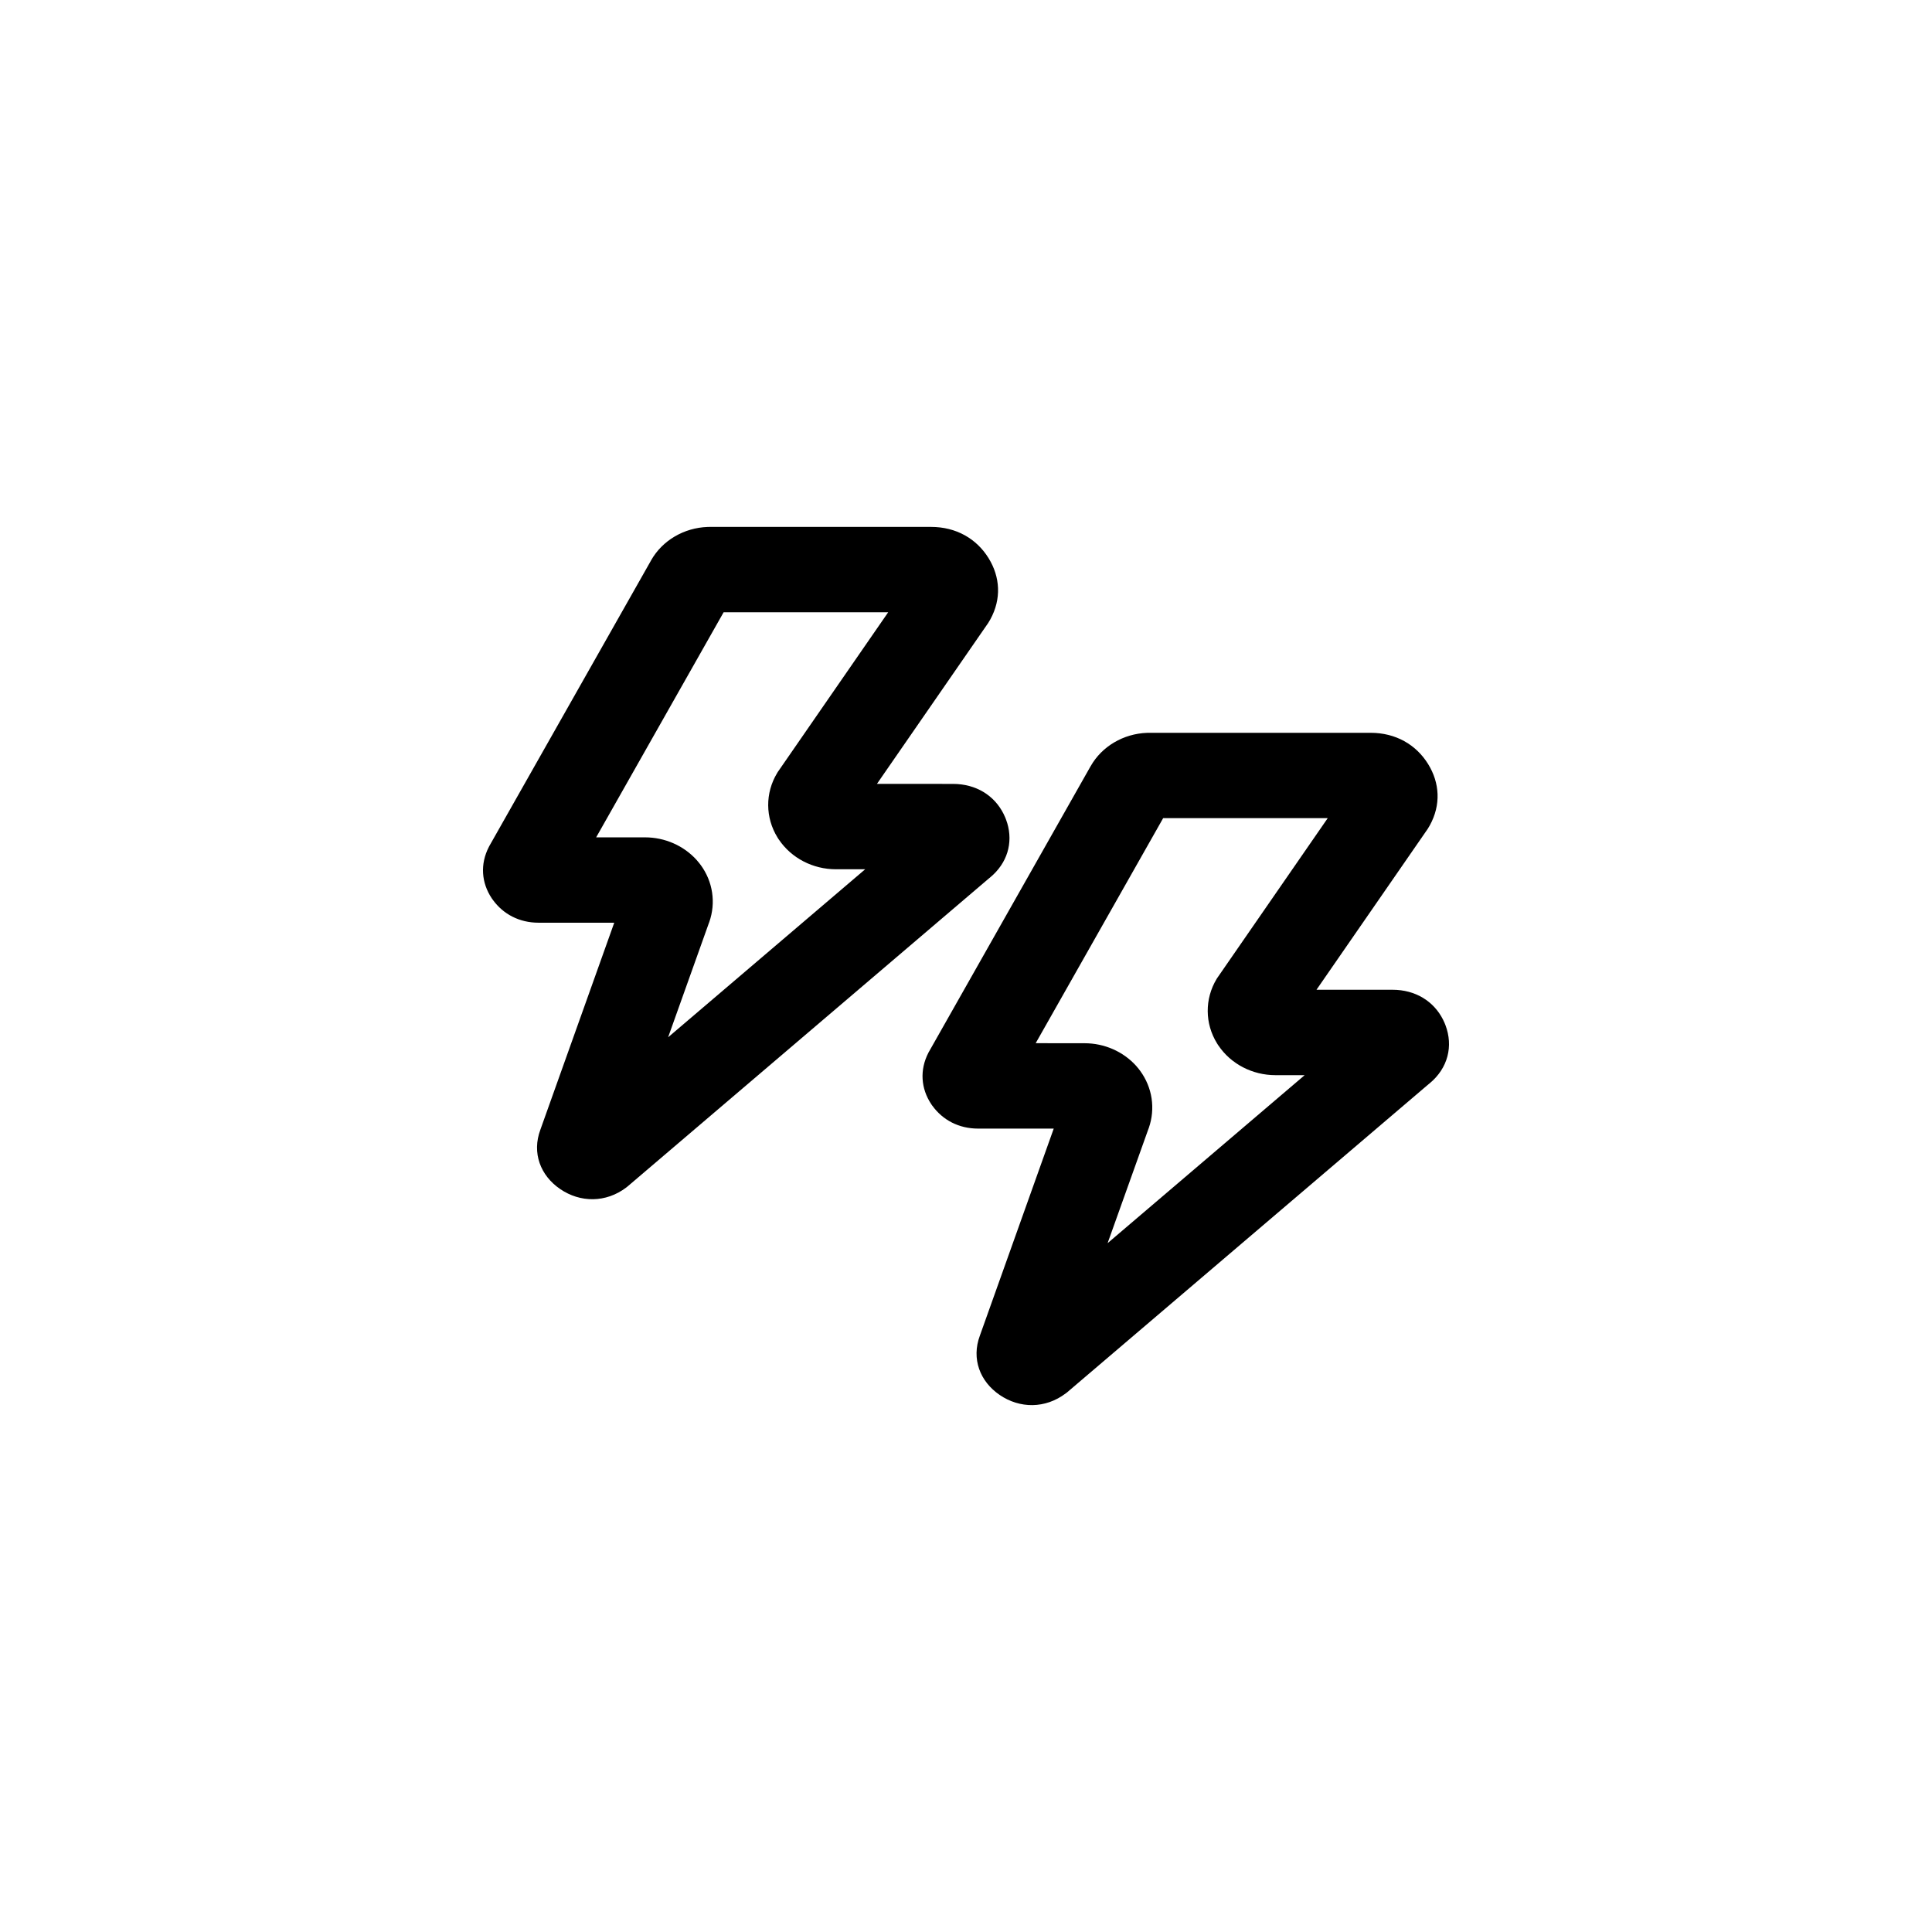
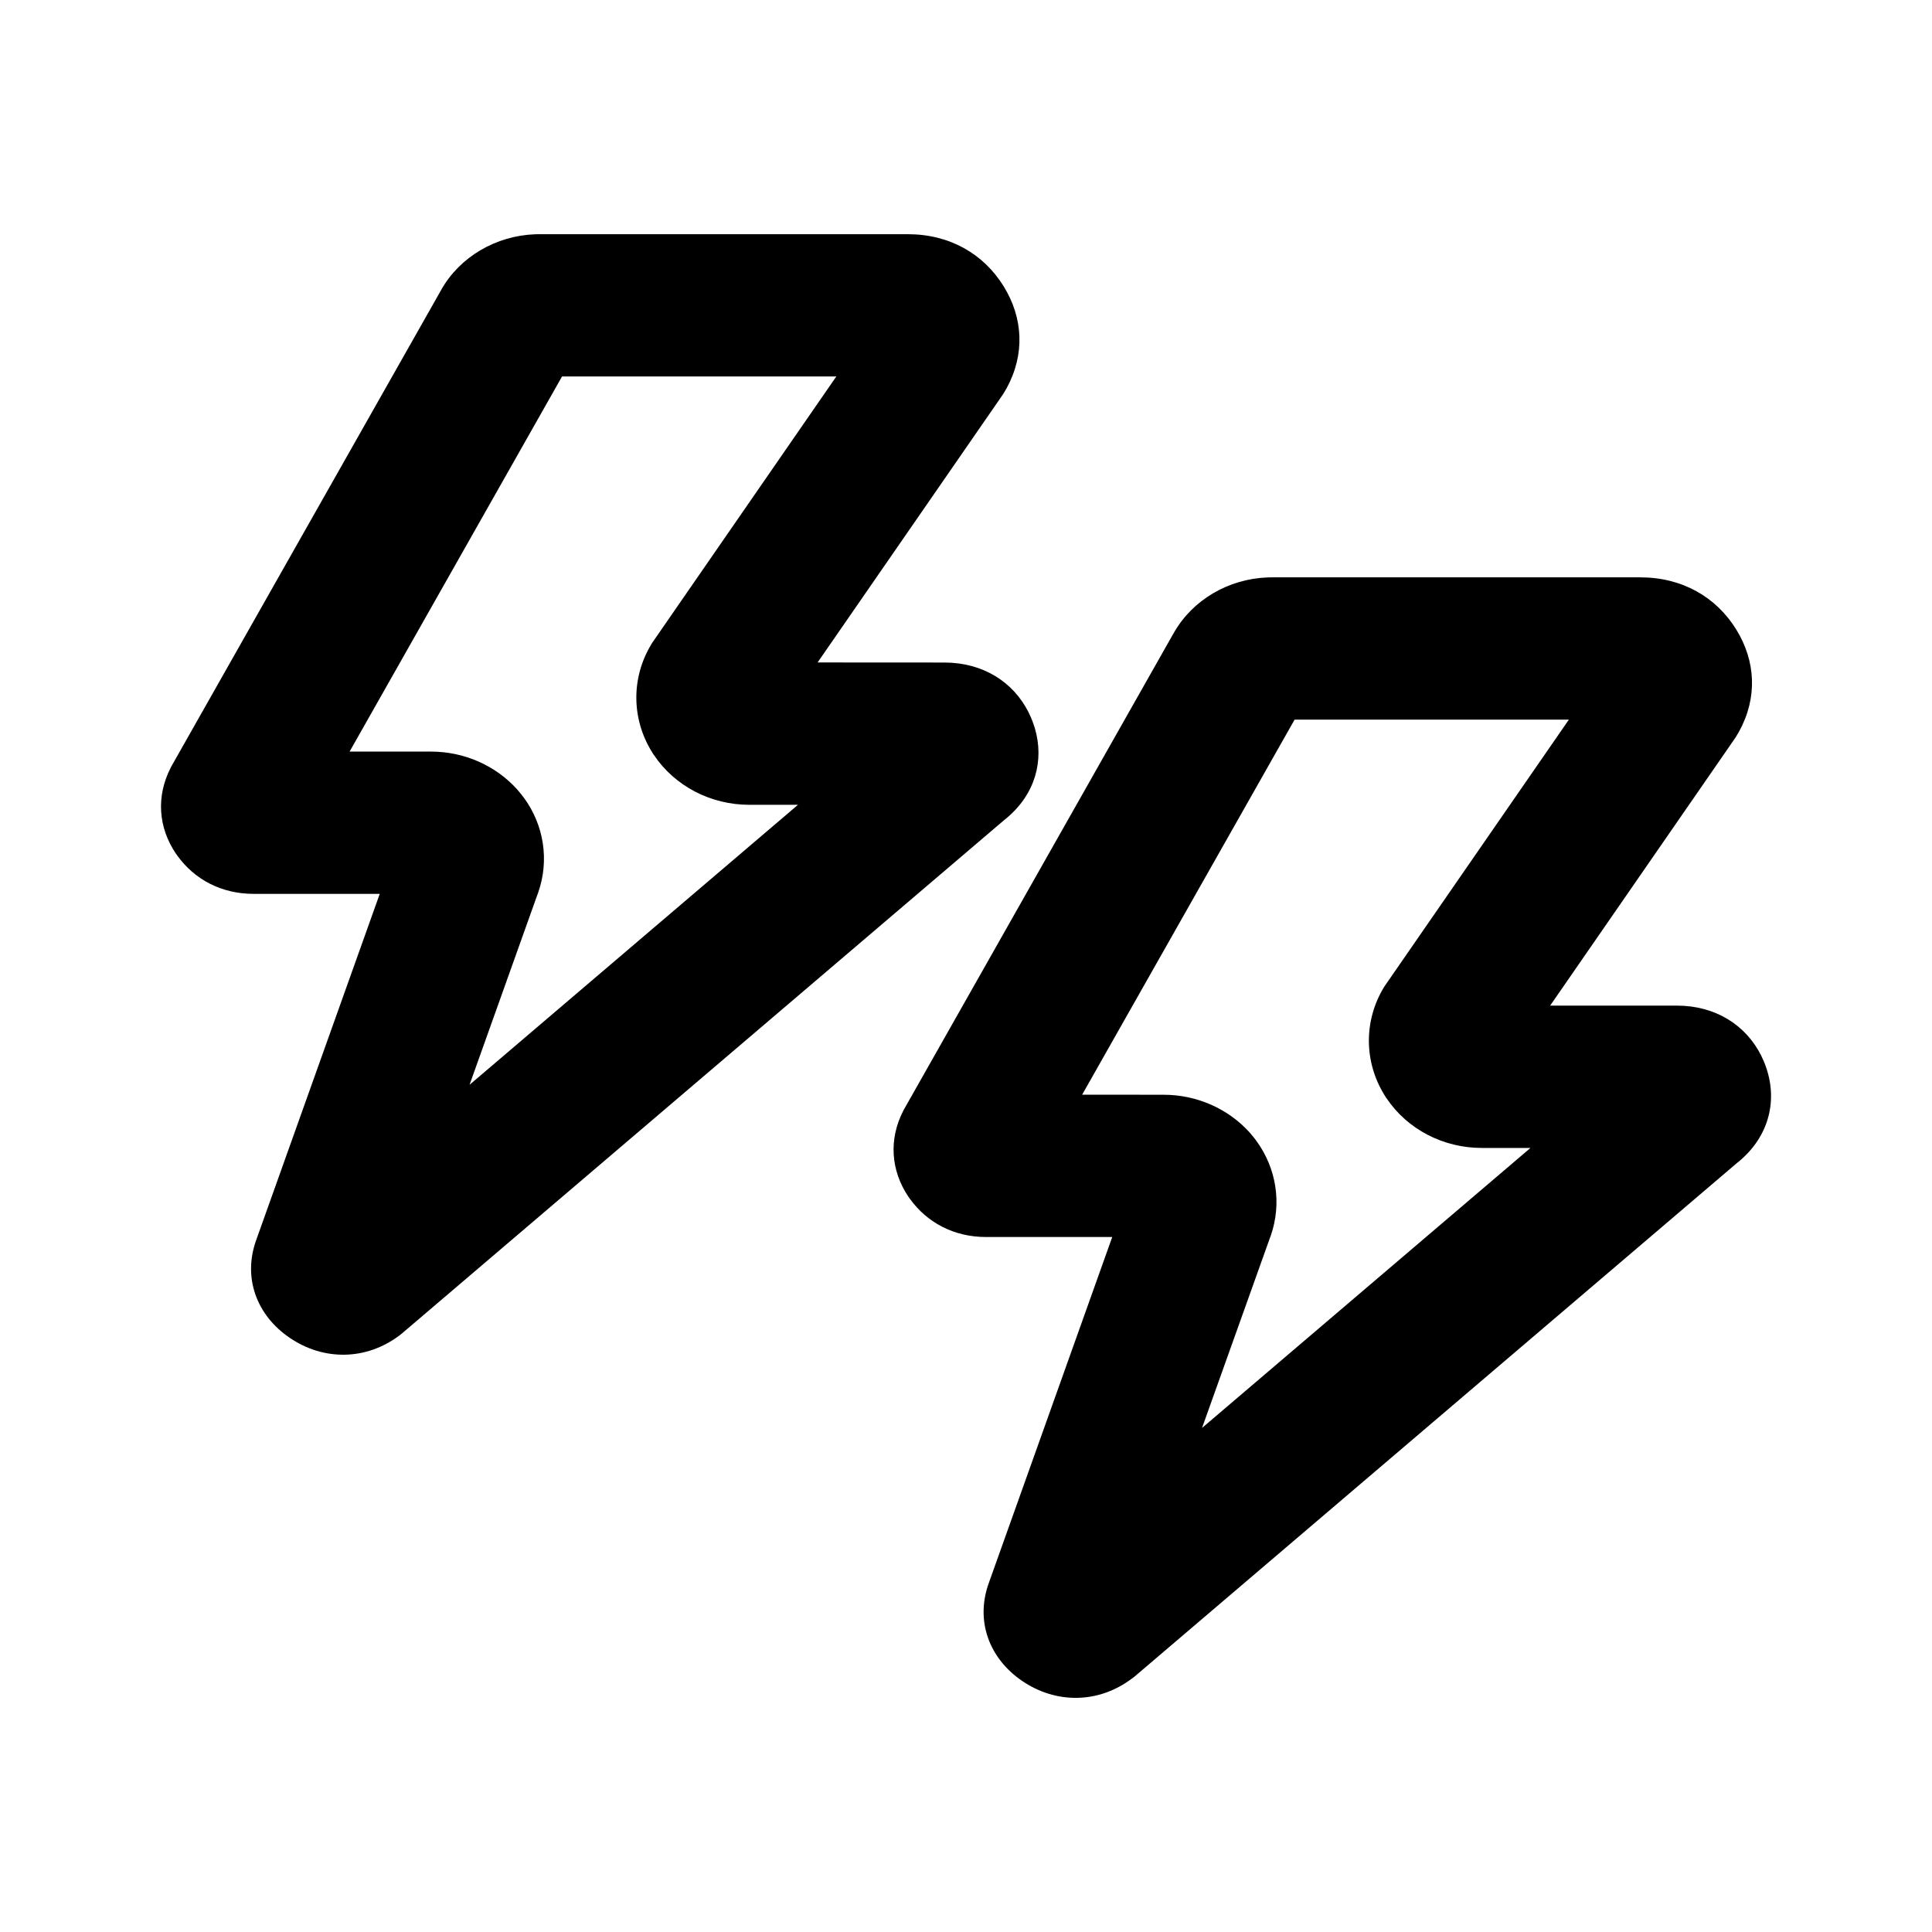
- <svg xmlns="http://www.w3.org/2000/svg" style="display: block;" width="44" height="44" viewBox="0 0 44 44" fill="none">
-   <path fill-rule="evenodd" clip-rule="evenodd" d="M31.213 16.689C31.786 16.689 32.251 16.958 32.525 17.402C32.789 17.83 32.82 18.329 32.563 18.797L32.561 18.799L32.56 18.802L32.519 18.871L32.516 18.877L32.512 18.882L29.982 22.541H31.713C32.239 22.541 32.655 22.805 32.865 23.223L32.904 23.308L32.905 23.312L32.919 23.346L32.92 23.349C33.098 23.82 32.981 24.324 32.556 24.675L32.549 24.68L32.539 24.688L24.315 31.699L24.313 31.701L24.311 31.703L24.279 31.728L24.275 31.732L24.274 31.731C23.807 32.087 23.222 32.08 22.767 31.769C22.319 31.464 22.119 30.947 22.316 30.418L23.998 25.703H22.274C21.839 25.703 21.47 25.509 21.234 25.182L21.231 25.179L21.209 25.147L21.207 25.144C20.975 24.794 20.94 24.37 21.144 23.975L21.145 23.972L21.158 23.949L21.16 23.946L24.826 17.471L24.839 17.449L24.84 17.447C25.096 16.997 25.585 16.71 26.122 16.69H26.126L26.175 16.689H31.213ZM23.587 23.758L24.699 23.759C25.151 23.759 25.579 23.947 25.874 24.273L25.931 24.341L25.933 24.344L25.966 24.387C26.244 24.766 26.317 25.248 26.163 25.689L26.162 25.692L26.154 25.712L25.225 28.312L29.713 24.486L29.048 24.486C28.523 24.486 28.032 24.233 27.747 23.808L27.744 23.805L27.717 23.762C27.438 23.31 27.434 22.751 27.707 22.296L27.708 22.294L27.724 22.269L27.727 22.265L27.73 22.261L30.238 18.633H26.49L23.587 23.758Z" fill="currentColor" />
-   <path fill-rule="evenodd" clip-rule="evenodd" d="M21.203 12C21.777 12 22.241 12.269 22.515 12.713C22.779 13.141 22.81 13.64 22.553 14.108L22.552 14.111L22.55 14.113L22.509 14.182L22.506 14.188L22.502 14.193L19.972 17.852L21.704 17.853C22.229 17.853 22.645 18.116 22.855 18.534L22.894 18.619L22.895 18.623L22.909 18.657L22.91 18.66L22.94 18.748C23.072 19.194 22.945 19.657 22.546 19.986L22.543 19.989L22.534 19.995L14.305 27.01L14.303 27.012L14.301 27.014L14.269 27.039L14.265 27.043C13.797 27.398 13.213 27.391 12.758 27.08C12.308 26.774 12.109 26.257 12.307 25.727L13.989 21.014H12.264C11.829 21.014 11.46 20.82 11.224 20.493L11.222 20.49L11.199 20.458L11.197 20.455C10.965 20.105 10.93 19.682 11.134 19.287L11.136 19.283L11.148 19.26L11.15 19.257L14.817 12.782L14.829 12.76L14.83 12.758C15.086 12.308 15.576 12.021 16.113 12.001L16.116 12.001L16.165 12H21.203ZM13.577 19.07H14.689C15.141 19.07 15.569 19.258 15.864 19.584L15.921 19.652L15.954 19.695L15.957 19.698C16.235 20.077 16.308 20.558 16.153 21L16.152 21.003L16.145 21.02L15.216 23.623L19.704 19.797H19.038C18.514 19.797 18.023 19.544 17.737 19.119L17.734 19.116L17.707 19.073C17.428 18.621 17.424 18.062 17.698 17.607L17.699 17.605L17.714 17.58L17.717 17.576L17.72 17.572L20.228 13.944H16.48L13.577 19.07Z" fill="currentColor" />
+ <svg xmlns="http://www.w3.org/2000/svg" width="24" height="24" viewBox="0 0 24 24" fill="none" data-normalized="24">
+   <g transform="translate(-8 -8) scale(0.9091)">
+     <path fill-rule="evenodd" clip-rule="evenodd" d="M31.213 16.689C31.786 16.689 32.251 16.958 32.525 17.402C32.789 17.83 32.82 18.329 32.563 18.797L32.561 18.799L32.56 18.802L32.519 18.871L32.516 18.877L32.512 18.882L29.982 22.541H31.713C32.239 22.541 32.655 22.805 32.865 23.223L32.904 23.308L32.905 23.312L32.919 23.346L32.92 23.349C33.098 23.82 32.981 24.324 32.556 24.675L32.549 24.68L32.539 24.688L24.315 31.699L24.313 31.701L24.311 31.703L24.279 31.728L24.275 31.732L24.274 31.731C23.807 32.087 23.222 32.08 22.767 31.769C22.319 31.464 22.119 30.947 22.316 30.418L23.998 25.703H22.274C21.839 25.703 21.47 25.509 21.234 25.182L21.231 25.179L21.209 25.147L21.207 25.144C20.975 24.794 20.94 24.37 21.144 23.975L21.145 23.972L21.158 23.949L21.16 23.946L24.826 17.471L24.839 17.449L24.84 17.447C25.096 16.997 25.585 16.71 26.122 16.69H26.126L26.175 16.689H31.213ZM23.587 23.758L24.699 23.759C25.151 23.759 25.579 23.947 25.874 24.273L25.931 24.341L25.933 24.344L25.966 24.387C26.244 24.766 26.317 25.248 26.163 25.689L26.162 25.692L26.154 25.712L25.225 28.312L29.713 24.486L29.048 24.486C28.523 24.486 28.032 24.233 27.747 23.808L27.744 23.805L27.717 23.762C27.438 23.31 27.434 22.751 27.707 22.296L27.708 22.294L27.724 22.269L27.727 22.265L27.73 22.261L30.238 18.633H26.49L23.587 23.758Z" fill="currentColor" />
+     <path fill-rule="evenodd" clip-rule="evenodd" d="M21.203 12C21.777 12 22.241 12.269 22.515 12.713C22.779 13.141 22.81 13.64 22.553 14.108L22.552 14.111L22.55 14.113L22.509 14.182L22.506 14.188L22.502 14.193L19.972 17.852L21.704 17.853C22.229 17.853 22.645 18.116 22.855 18.534L22.894 18.619L22.895 18.623L22.909 18.657L22.91 18.66L22.94 18.748C23.072 19.194 22.945 19.657 22.546 19.986L22.543 19.989L22.534 19.995L14.305 27.01L14.303 27.012L14.301 27.014L14.269 27.039L14.265 27.043C13.797 27.398 13.213 27.391 12.758 27.08C12.308 26.774 12.109 26.257 12.307 25.727L13.989 21.014H12.264C11.829 21.014 11.46 20.82 11.224 20.493L11.222 20.49L11.199 20.458L11.197 20.455C10.965 20.105 10.93 19.682 11.134 19.287L11.136 19.283L11.148 19.26L11.15 19.257L14.817 12.782L14.829 12.76L14.83 12.758C15.086 12.308 15.576 12.021 16.113 12.001L16.116 12.001L16.165 12H21.203ZM13.577 19.07H14.689C15.141 19.07 15.569 19.258 15.864 19.584L15.921 19.652L15.954 19.695L15.957 19.698C16.235 20.077 16.308 20.558 16.153 21L16.152 21.003L16.145 21.02L15.216 23.623L19.704 19.797H19.038C18.514 19.797 18.023 19.544 17.737 19.119L17.734 19.116L17.707 19.073C17.428 18.621 17.424 18.062 17.698 17.607L17.699 17.605L17.714 17.58L17.717 17.576L17.72 17.572L20.228 13.944H16.48L13.577 19.07Z" fill="currentColor" />
+   </g>
</svg>
